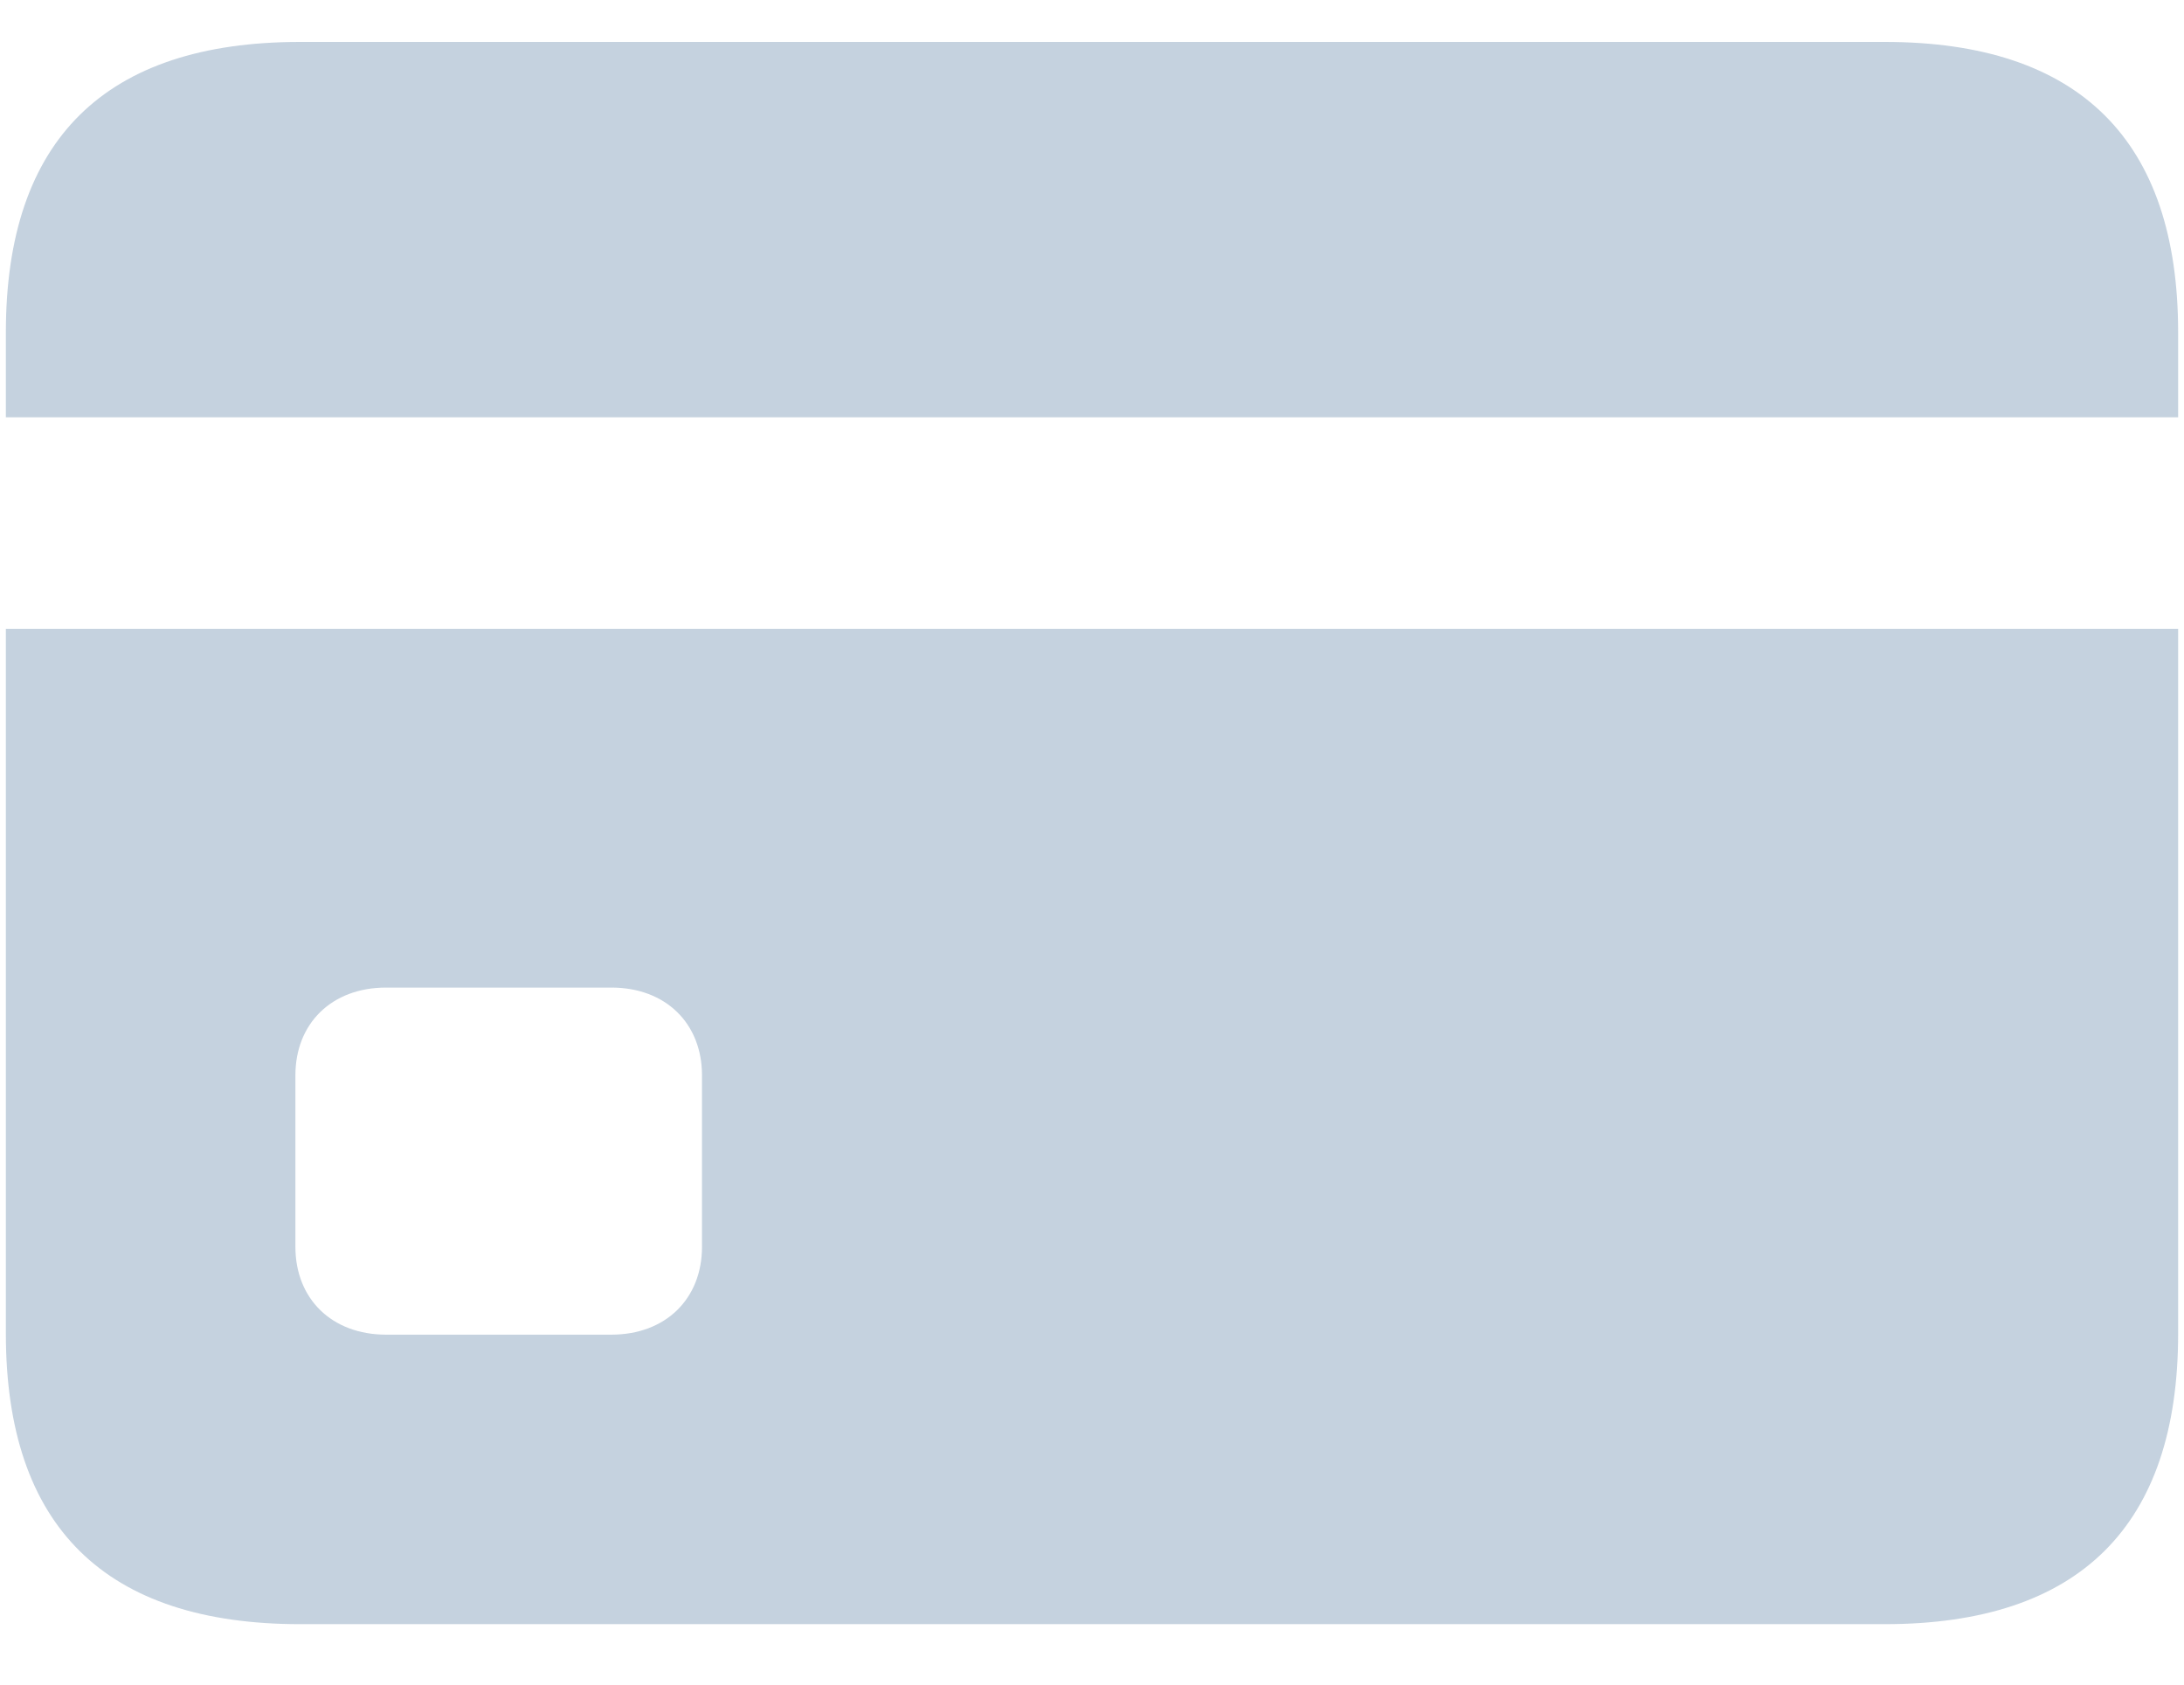
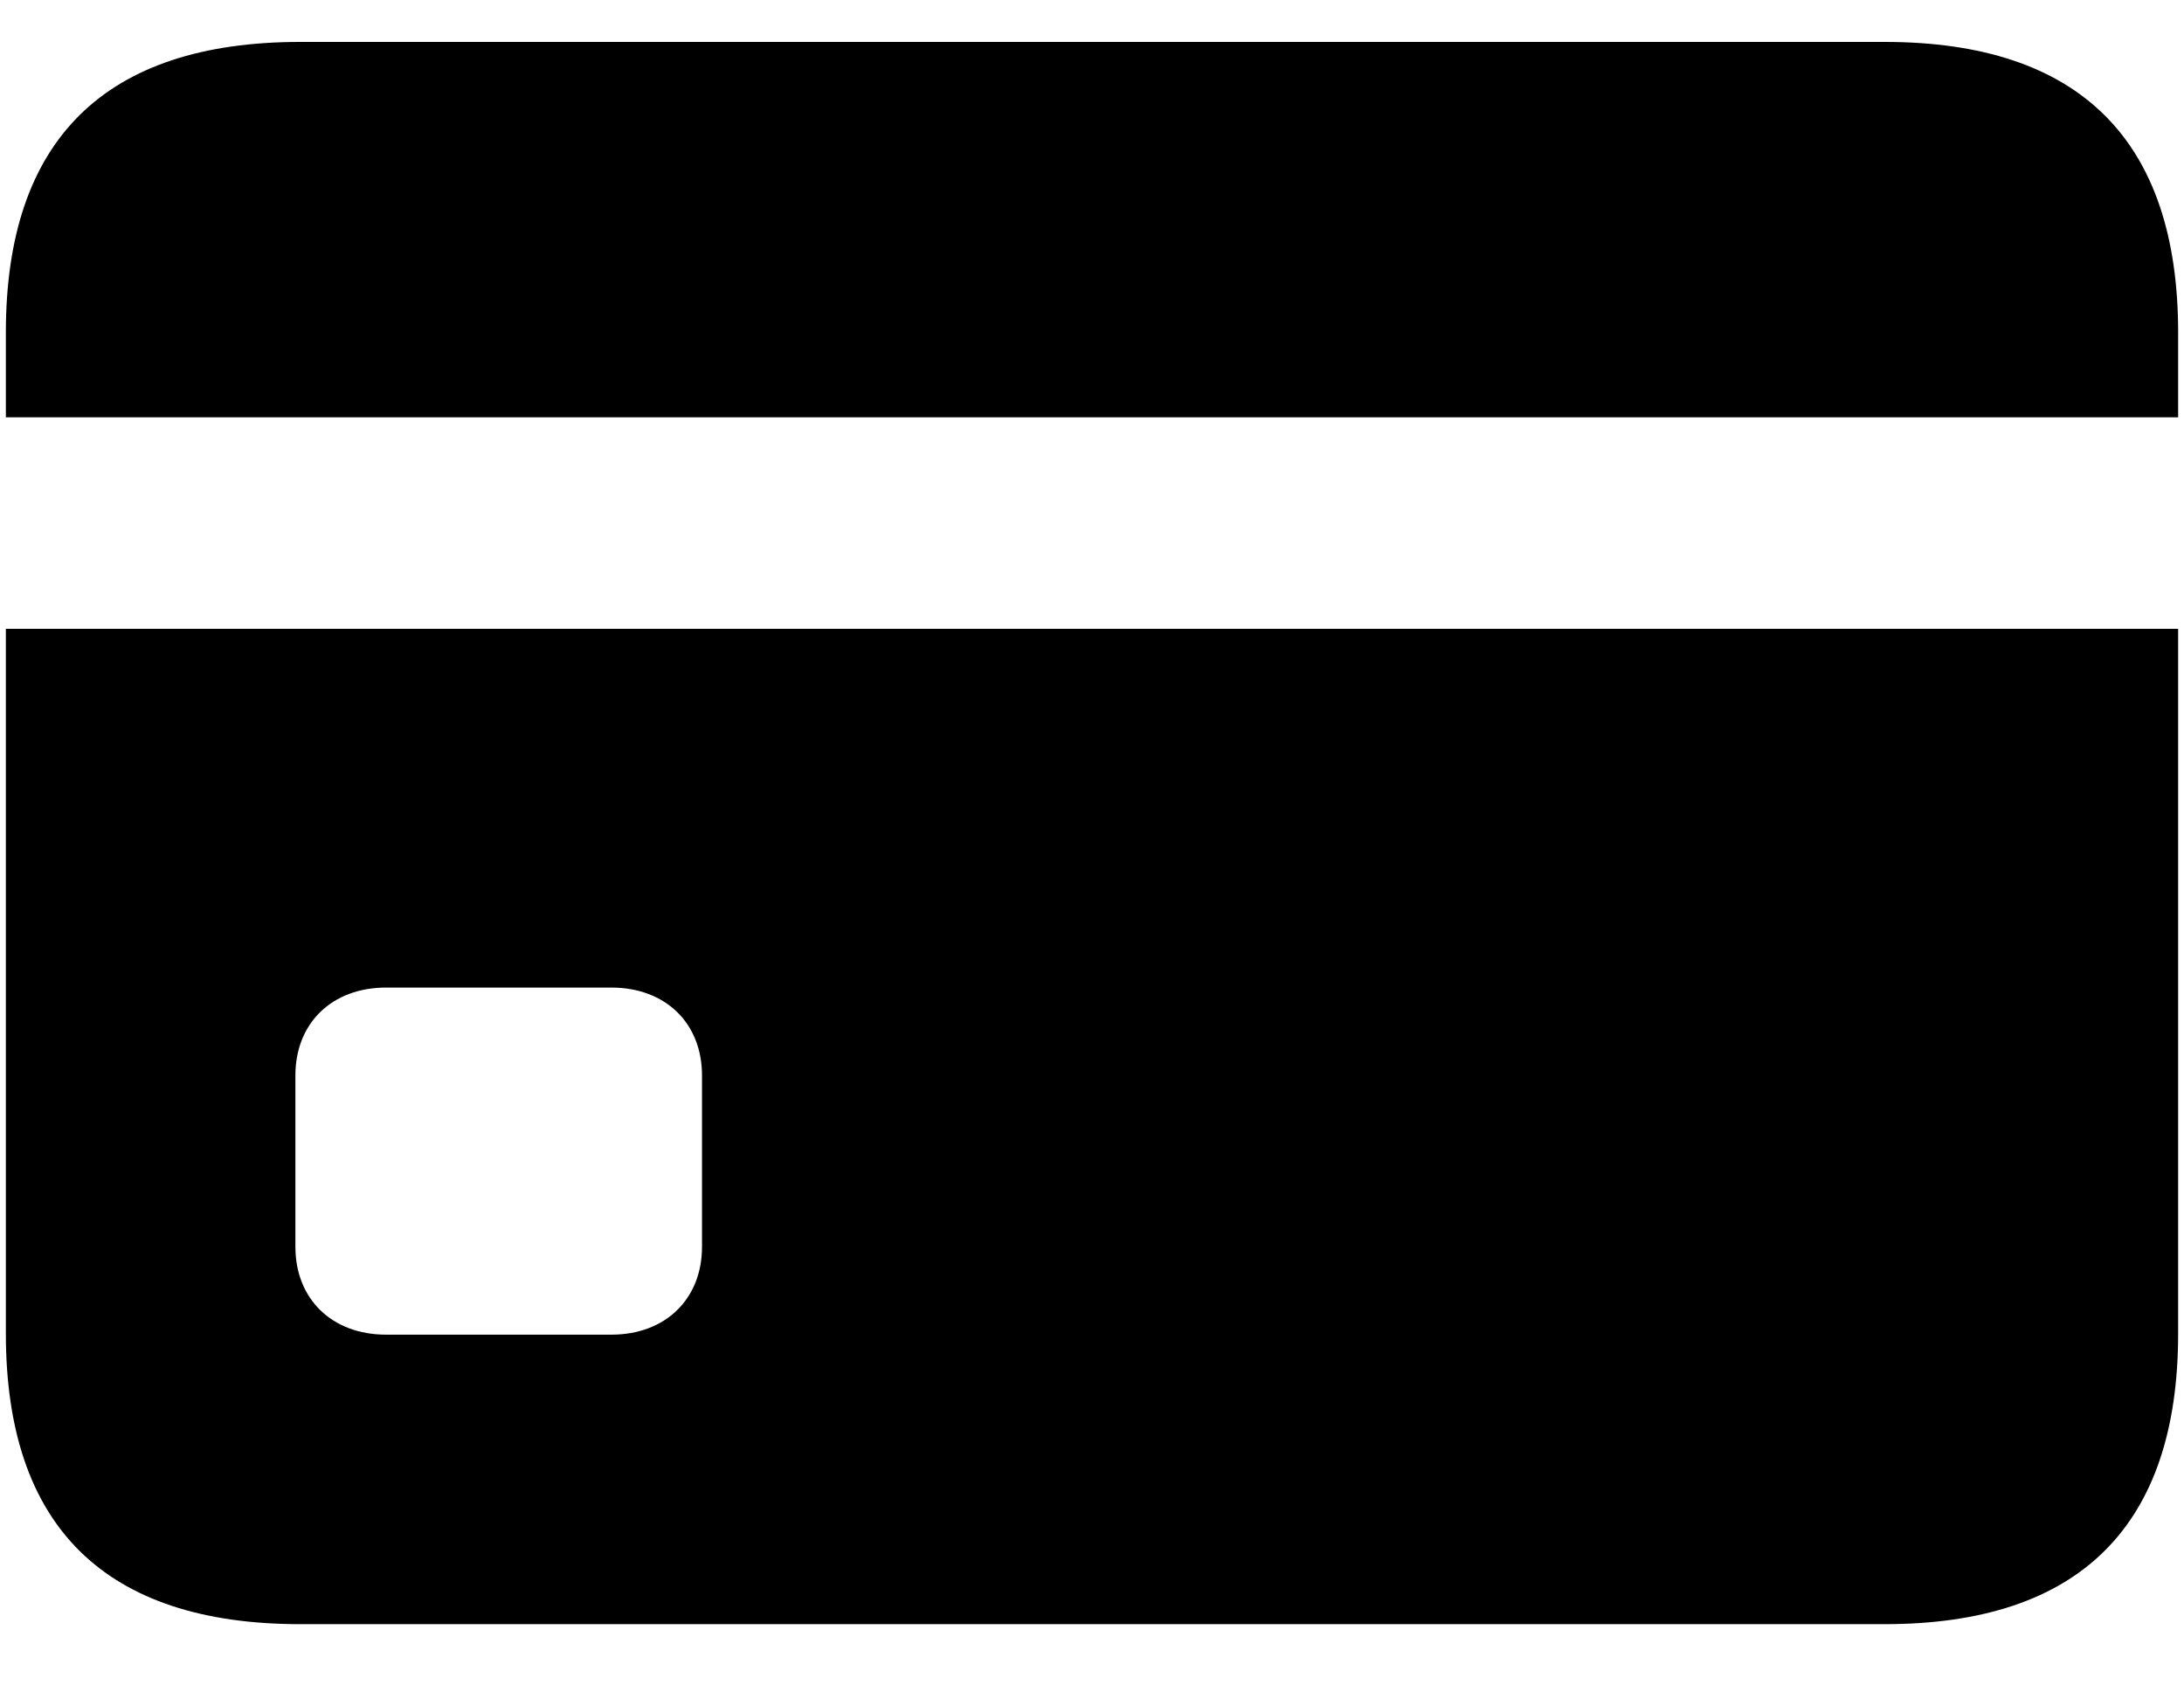
<svg xmlns="http://www.w3.org/2000/svg" width="35" height="27" viewBox="0 0 35 27" fill="none">
-   <path opacity="0.3" d="M30.203 0.672C33.328 0.672 34.906 2.25 34.906 5.328V6.688H0.094V5.328C0.094 2.234 1.688 0.672 4.812 0.672H30.203ZM6.188 21.391H9.797C10.672 21.391 11.25 20.812 11.25 19.984V17.234C11.25 16.406 10.672 15.828 9.797 15.828H6.188C5.312 15.828 4.734 16.406 4.734 17.234V19.984C4.734 20.812 5.312 21.391 6.188 21.391ZM4.812 26.031C1.688 26.031 0.094 24.469 0.094 21.375V10.078H34.906V21.375C34.906 24.453 33.328 26.031 30.203 26.031H4.812Z" fill="#3B6792" />
+   <path d="M30.203 0.672C33.328 0.672 34.906 2.25 34.906 5.328V6.688H0.094V5.328C0.094 2.234 1.688 0.672 4.812 0.672H30.203ZM6.188 21.391H9.797C10.672 21.391 11.25 20.812 11.25 19.984V17.234C11.25 16.406 10.672 15.828 9.797 15.828H6.188C5.312 15.828 4.734 16.406 4.734 17.234V19.984C4.734 20.812 5.312 21.391 6.188 21.391ZM4.812 26.031C1.688 26.031 0.094 24.469 0.094 21.375V10.078H34.906V21.375C34.906 24.453 33.328 26.031 30.203 26.031H4.812Z" fill="currentColor" />
</svg>
